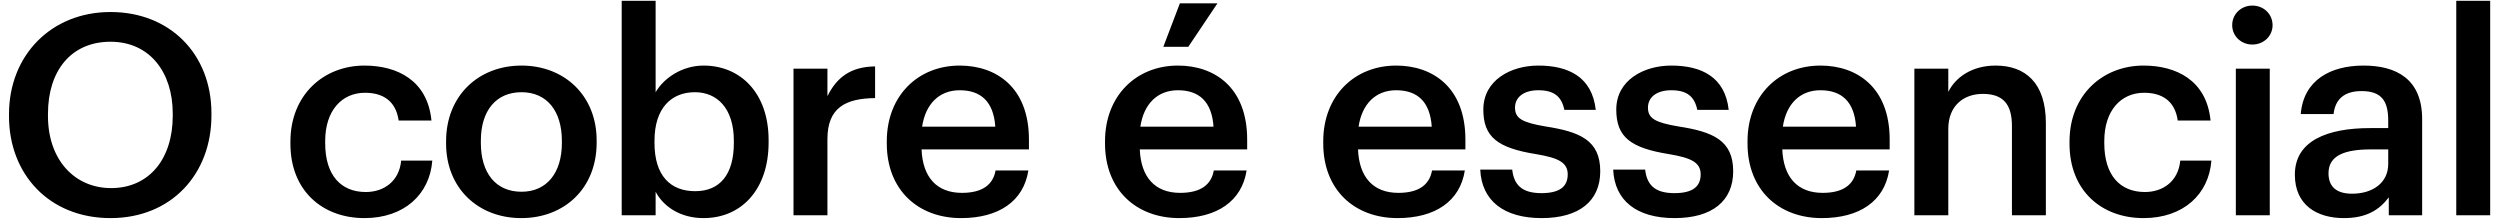
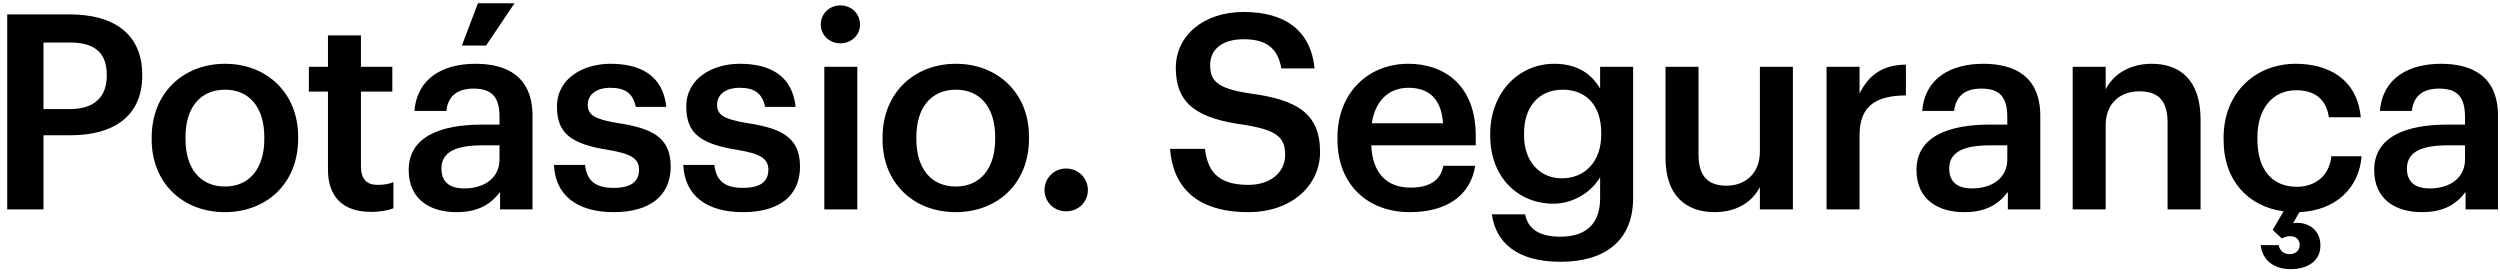
- <svg xmlns="http://www.w3.org/2000/svg" width="214" height="19" viewBox="0 0 214 19" fill="none">
-   <path d="M9.507 16.101C12.746 16.101 14.787 13.629 14.787 9.909V9.717C14.787 6.189 12.819 3.573 9.459 3.573C6.098 3.573 4.106 6.045 4.106 9.741V9.933C4.106 13.677 6.386 16.101 9.507 16.101ZM9.459 18.669C4.202 18.669 0.771 14.901 0.771 9.957V9.765C0.771 4.749 4.37 1.029 9.459 1.029C14.57 1.029 18.099 4.653 18.099 9.693V9.885C18.099 14.901 14.666 18.669 9.459 18.669ZM31.196 18.669C27.596 18.669 24.86 16.317 24.86 12.309V12.117C24.86 8.133 27.692 5.613 31.196 5.613C33.98 5.613 36.596 6.861 36.932 10.317H34.124C33.884 8.637 32.78 7.941 31.244 7.941C29.252 7.941 27.836 9.477 27.836 12.069V12.261C27.836 14.997 29.18 16.437 31.316 16.437C32.852 16.437 34.172 15.525 34.34 13.749H37.004C36.788 16.629 34.604 18.669 31.196 18.669ZM44.641 16.413C46.801 16.413 48.097 14.805 48.097 12.237V12.069C48.097 9.477 46.801 7.893 44.641 7.893C42.481 7.893 41.161 9.453 41.161 12.045V12.237C41.161 14.805 42.433 16.413 44.641 16.413ZM44.617 18.669C40.921 18.669 38.185 16.101 38.185 12.285V12.093C38.185 8.205 40.945 5.613 44.641 5.613C48.313 5.613 51.073 8.181 51.073 12.021V12.213C51.073 16.125 48.313 18.669 44.617 18.669ZM60.225 18.669C58.233 18.669 56.793 17.685 56.121 16.413V18.429H53.217V0.069H56.121V7.893C56.817 6.693 58.377 5.613 60.225 5.613C63.369 5.613 65.793 7.941 65.793 11.997V12.189C65.793 16.221 63.465 18.669 60.225 18.669ZM59.505 16.365C61.641 16.365 62.817 14.925 62.817 12.237V12.045C62.817 9.261 61.377 7.893 59.481 7.893C57.465 7.893 56.025 9.261 56.025 12.045V12.237C56.025 15.045 57.393 16.365 59.505 16.365ZM67.924 18.429V5.877H70.828V8.229C71.62 6.645 72.796 5.709 74.908 5.685V8.397C72.364 8.421 70.828 9.237 70.828 11.901V18.429H67.924ZM82.269 18.669C78.573 18.669 75.909 16.245 75.909 12.285V12.093C75.909 8.205 78.573 5.613 82.149 5.613C85.269 5.613 88.077 7.461 88.077 11.949V12.789H78.885C78.981 15.165 80.181 16.509 82.341 16.509C84.093 16.509 85.005 15.813 85.221 14.589H88.029C87.621 17.229 85.485 18.669 82.269 18.669ZM78.933 10.845H85.197C85.053 8.685 83.949 7.725 82.149 7.725C80.397 7.725 79.221 8.901 78.933 10.845ZM99.582 4.005L100.998 0.285H104.214L101.718 4.005H99.582ZM100.95 18.669C97.254 18.669 94.59 16.245 94.59 12.285V12.093C94.59 8.205 97.254 5.613 100.83 5.613C103.95 5.613 106.758 7.461 106.758 11.949V12.789H97.566C97.662 15.165 98.862 16.509 101.022 16.509C102.774 16.509 103.686 15.813 103.902 14.589H106.71C106.302 17.229 104.166 18.669 100.95 18.669ZM97.614 10.845H103.878C103.734 8.685 102.63 7.725 100.83 7.725C99.078 7.725 97.901 8.901 97.614 10.845ZM119.63 18.669C115.934 18.669 113.27 16.245 113.27 12.285V12.093C113.27 8.205 115.934 5.613 119.51 5.613C122.63 5.613 125.438 7.461 125.438 11.949V12.789H116.246C116.342 15.165 117.542 16.509 119.702 16.509C121.454 16.509 122.366 15.813 122.582 14.589H125.39C124.982 17.229 122.846 18.669 119.63 18.669ZM116.294 10.845H122.558C122.414 8.685 121.31 7.725 119.51 7.725C117.758 7.725 116.582 8.901 116.294 10.845ZM131.965 18.669C128.725 18.669 126.829 17.181 126.709 14.517H129.445C129.589 15.789 130.237 16.533 131.941 16.533C133.501 16.533 134.197 15.981 134.197 14.925C134.197 13.893 133.357 13.509 131.509 13.197C128.197 12.669 126.973 11.733 126.973 9.381C126.973 6.861 129.325 5.613 131.677 5.613C134.245 5.613 136.285 6.573 136.597 9.405H133.909C133.669 8.253 133.021 7.725 131.677 7.725C130.429 7.725 129.685 8.325 129.685 9.213C129.685 10.125 130.285 10.485 132.277 10.821C135.229 11.277 136.981 11.997 136.981 14.661C136.981 17.205 135.181 18.669 131.965 18.669ZM143.345 18.669C140.105 18.669 138.209 17.181 138.089 14.517H140.825C140.969 15.789 141.617 16.533 143.321 16.533C144.881 16.533 145.577 15.981 145.577 14.925C145.577 13.893 144.737 13.509 142.889 13.197C139.577 12.669 138.353 11.733 138.353 9.381C138.353 6.861 140.705 5.613 143.057 5.613C145.625 5.613 147.665 6.573 147.977 9.405H145.289C145.049 8.253 144.401 7.725 143.057 7.725C141.809 7.725 141.065 8.325 141.065 9.213C141.065 10.125 141.665 10.485 143.657 10.821C146.609 11.277 148.361 11.997 148.361 14.661C148.361 17.205 146.561 18.669 143.345 18.669ZM155.948 18.669C152.252 18.669 149.588 16.245 149.588 12.285V12.093C149.588 8.205 152.252 5.613 155.828 5.613C158.948 5.613 161.756 7.461 161.756 11.949V12.789H152.564C152.66 15.165 153.86 16.509 156.02 16.509C157.772 16.509 158.684 15.813 158.9 14.589H161.708C161.3 17.229 159.164 18.669 155.948 18.669ZM152.612 10.845H158.876C158.732 8.685 157.628 7.725 155.828 7.725C154.076 7.725 152.9 8.901 152.612 10.845ZM163.87 18.429V5.877H166.774V7.869C167.374 6.645 168.766 5.613 170.83 5.613C173.35 5.613 175.126 7.077 175.126 10.533V18.429H172.222V10.797C172.222 8.901 171.454 8.037 169.726 8.037C168.094 8.037 166.774 9.045 166.774 11.037V18.429H163.87ZM183.487 18.669C179.887 18.669 177.151 16.317 177.151 12.309V12.117C177.151 8.133 179.983 5.613 183.487 5.613C186.271 5.613 188.887 6.861 189.223 10.317H186.415C186.175 8.637 185.071 7.941 183.535 7.941C181.543 7.941 180.127 9.477 180.127 12.069V12.261C180.127 14.997 181.471 16.437 183.607 16.437C185.143 16.437 186.463 15.525 186.631 13.749H189.295C189.079 16.629 186.895 18.669 183.487 18.669ZM191.388 18.429V5.877H194.292V18.429H191.388ZM192.804 3.813C191.844 3.813 191.076 3.093 191.076 2.157C191.076 1.197 191.844 0.477 192.804 0.477C193.764 0.477 194.532 1.197 194.532 2.157C194.532 3.093 193.764 3.813 192.804 3.813ZM200.64 18.669C198.336 18.669 196.44 17.565 196.44 14.949C196.44 12.021 199.272 10.965 202.872 10.965H204.432V10.317C204.432 8.637 203.856 7.797 202.152 7.797C200.64 7.797 199.896 8.517 199.752 9.765H196.944C197.184 6.837 199.512 5.613 202.32 5.613C205.128 5.613 207.336 6.765 207.336 10.197V18.429H204.48V16.893C203.664 17.973 202.56 18.669 200.64 18.669ZM201.336 16.581C203.112 16.581 204.432 15.645 204.432 14.037V12.789H202.944C200.736 12.789 199.32 13.293 199.32 14.829C199.32 15.885 199.896 16.581 201.336 16.581ZM210.256 18.429V0.069H213.16V18.429H210.256Z" fill="black" />
+ <svg xmlns="http://www.w3.org/2000/svg" width="220" height="24" viewBox="0 0 220 24" fill="none">
+   <path d="M0.635 18.429V1.269H6.155C9.995 1.269 12.515 2.973 12.515 6.573V6.669C12.515 10.293 9.899 11.901 6.227 11.901H3.827V18.429H0.635ZM3.827 9.597H6.155C8.267 9.597 9.395 8.565 9.395 6.669V6.573C9.395 4.533 8.195 3.741 6.155 3.741H3.827V9.597ZM19.804 16.413C21.964 16.413 23.26 14.805 23.26 12.237V12.069C23.26 9.477 21.964 7.893 19.804 7.893C17.644 7.893 16.324 9.453 16.324 12.045V12.237C16.324 14.805 17.596 16.413 19.804 16.413ZM19.78 18.669C16.084 18.669 13.348 16.101 13.348 12.285V12.093C13.348 8.205 16.108 5.613 19.804 5.613C23.476 5.613 26.236 8.181 26.236 12.021V12.213C26.236 16.125 23.476 18.669 19.78 18.669ZM32.652 18.645C30.156 18.645 28.86 17.301 28.86 14.925V8.061H27.18V5.877H28.86V3.117H31.764V5.877H34.524V8.061H31.764V14.661C31.764 15.765 32.292 16.269 33.204 16.269C33.78 16.269 34.212 16.197 34.62 16.029V18.333C34.164 18.501 33.54 18.645 32.652 18.645ZM40.165 18.669C37.861 18.669 35.965 17.565 35.965 14.949C35.965 12.021 38.797 10.965 42.397 10.965H43.957V10.317C43.957 8.637 43.381 7.797 41.677 7.797C40.165 7.797 39.421 8.517 39.277 9.765H36.469C36.709 6.837 39.037 5.613 41.845 5.613C44.653 5.613 46.861 6.765 46.861 10.197V18.429H44.005V16.893C43.189 17.973 42.085 18.669 40.165 18.669ZM40.861 16.581C42.637 16.581 43.957 15.645 43.957 14.037V12.789H42.469C40.261 12.789 38.845 13.293 38.845 14.829C38.845 15.885 39.421 16.581 40.861 16.581ZM40.645 4.005L42.061 0.285H45.277L42.781 4.005H40.645ZM54.005 18.669C50.765 18.669 48.869 17.181 48.749 14.517H51.485C51.629 15.789 52.277 16.533 53.981 16.533C55.541 16.533 56.237 15.981 56.237 14.925C56.237 13.893 55.397 13.509 53.549 13.197C50.237 12.669 49.013 11.733 49.013 9.381C49.013 6.861 51.365 5.613 53.717 5.613C56.285 5.613 58.325 6.573 58.637 9.405H55.949C55.709 8.253 55.061 7.725 53.717 7.725C52.469 7.725 51.725 8.325 51.725 9.213C51.725 10.125 52.325 10.485 54.317 10.821C57.269 11.277 59.021 11.997 59.021 14.661C59.021 17.205 57.221 18.669 54.005 18.669ZM65.385 18.669C62.145 18.669 60.249 17.181 60.129 14.517H62.865C63.009 15.789 63.657 16.533 65.361 16.533C66.921 16.533 67.617 15.981 67.617 14.925C67.617 13.893 66.777 13.509 64.929 13.197C61.617 12.669 60.393 11.733 60.393 9.381C60.393 6.861 62.745 5.613 65.097 5.613C67.665 5.613 69.705 6.573 70.017 9.405H67.329C67.089 8.253 66.441 7.725 65.097 7.725C63.849 7.725 63.105 8.325 63.105 9.213C63.105 10.125 63.705 10.485 65.697 10.821C68.649 11.277 70.401 11.997 70.401 14.661C70.401 17.205 68.601 18.669 65.385 18.669ZM72.54 18.429V5.877H75.444V18.429H72.54ZM73.956 3.813C72.996 3.813 72.228 3.093 72.228 2.157C72.228 1.197 72.996 0.477 73.956 0.477C74.916 0.477 75.684 1.197 75.684 2.157C75.684 3.093 74.916 3.813 73.956 3.813ZM84.12 16.413C86.28 16.413 87.576 14.805 87.576 12.237V12.069C87.576 9.477 86.28 7.893 84.12 7.893C81.96 7.893 80.64 9.453 80.64 12.045V12.237C80.64 14.805 81.912 16.413 84.12 16.413ZM84.096 18.669C80.4 18.669 77.664 16.101 77.664 12.285V12.093C77.664 8.205 80.424 5.613 84.12 5.613C87.792 5.613 90.552 8.181 90.552 12.021V12.213C90.552 16.125 87.792 18.669 84.096 18.669ZM93.814 18.597C92.758 18.597 91.918 17.781 91.918 16.725C91.918 15.669 92.758 14.829 93.814 14.829C94.894 14.829 95.734 15.669 95.734 16.725C95.734 17.781 94.894 18.597 93.814 18.597ZM109.854 18.669C105.174 18.669 103.206 16.341 102.966 13.101H106.038C106.254 14.829 106.95 16.269 109.854 16.269C111.75 16.269 113.094 15.213 113.094 13.629C113.094 12.045 112.302 11.445 109.518 10.989C105.414 10.437 103.47 9.189 103.47 5.973C103.47 3.165 105.87 1.053 109.446 1.053C113.142 1.053 115.35 2.733 115.686 6.021H112.758C112.446 4.221 111.414 3.453 109.446 3.453C107.502 3.453 106.494 4.389 106.494 5.709C106.494 7.101 107.07 7.797 110.046 8.229C114.078 8.781 116.166 9.933 116.166 13.365C116.166 16.341 113.646 18.669 109.854 18.669ZM124.057 18.669C120.361 18.669 117.697 16.245 117.697 12.285V12.093C117.697 8.205 120.361 5.613 123.937 5.613C127.057 5.613 129.865 7.461 129.865 11.949V12.789H120.673C120.769 15.165 121.969 16.509 124.129 16.509C125.881 16.509 126.793 15.813 127.009 14.589H129.817C129.409 17.229 127.273 18.669 124.057 18.669ZM120.721 10.845H126.985C126.841 8.685 125.737 7.725 123.937 7.725C122.185 7.725 121.009 8.901 120.721 10.845ZM137.331 23.037C133.395 23.037 131.619 21.261 131.283 18.861H134.211C134.451 20.109 135.411 20.829 137.307 20.829C139.563 20.829 140.811 19.701 140.811 17.445V15.597C140.115 16.797 138.555 17.925 136.707 17.925C133.563 17.925 131.139 15.573 131.139 11.949V11.781C131.139 8.253 133.539 5.613 136.779 5.613C138.843 5.613 140.091 6.549 140.811 7.797V5.877H143.715V17.493C143.691 21.189 141.219 23.037 137.331 23.037ZM137.427 15.693C139.443 15.693 140.907 14.253 140.907 11.853V11.685C140.907 9.309 139.611 7.893 137.523 7.893C135.363 7.893 134.115 9.453 134.115 11.733V11.925C134.115 14.253 135.555 15.693 137.427 15.693ZM150.886 18.669C148.414 18.669 146.566 17.253 146.566 13.917V5.877H149.47V13.581C149.47 15.477 150.262 16.341 151.942 16.341C153.502 16.341 154.87 15.333 154.87 13.341V5.877H157.774V18.429H154.87V16.461C154.246 17.685 152.926 18.669 150.886 18.669ZM160.737 18.429V5.877H163.641V8.229C164.433 6.645 165.609 5.709 167.721 5.685V8.397C165.177 8.421 163.641 9.237 163.641 11.901V18.429H160.737ZM172.85 18.669C170.546 18.669 168.65 17.565 168.65 14.949C168.65 12.021 171.482 10.965 175.082 10.965H176.642V10.317C176.642 8.637 176.066 7.797 174.362 7.797C172.85 7.797 172.106 8.517 171.962 9.765H169.154C169.394 6.837 171.722 5.613 174.53 5.613C177.338 5.613 179.546 6.765 179.546 10.197V18.429H176.69V16.893C175.874 17.973 174.77 18.669 172.85 18.669ZM173.546 16.581C175.322 16.581 176.642 15.645 176.642 14.037V12.789H175.154C172.946 12.789 171.53 13.293 171.53 14.829C171.53 15.885 172.106 16.581 173.546 16.581ZM182.395 18.429V5.877H185.299V7.869C185.899 6.645 187.291 5.613 189.355 5.613C191.875 5.613 193.651 7.077 193.651 10.533V18.429H190.747V10.797C190.747 8.901 189.979 8.037 188.251 8.037C186.619 8.037 185.299 9.045 185.299 11.037V18.429H182.395ZM201.58 23.685C200.068 23.685 199.084 22.869 198.94 21.573H200.524C200.596 21.981 200.908 22.365 201.484 22.365C202.036 22.365 202.372 22.029 202.372 21.549C202.372 21.093 202.036 20.781 201.532 20.781C201.196 20.781 200.956 20.901 200.812 20.997L199.996 20.229L200.956 18.597C197.884 18.189 195.676 15.933 195.676 12.309V12.117C195.676 8.133 198.508 5.613 202.012 5.613C204.796 5.613 207.412 6.861 207.748 10.317H204.94C204.7 8.637 203.596 7.941 202.06 7.941C200.068 7.941 198.652 9.477 198.652 12.069V12.261C198.652 14.997 199.996 16.437 202.132 16.437C203.668 16.437 204.988 15.525 205.156 13.749H207.82C207.604 16.533 205.564 18.525 202.348 18.669L201.796 19.629C202.996 19.485 204.196 20.109 204.196 21.621C204.196 22.965 203.068 23.685 201.58 23.685ZM213.129 18.669C210.825 18.669 208.929 17.565 208.929 14.949C208.929 12.021 211.761 10.965 215.361 10.965H216.921V10.317C216.921 8.637 216.345 7.797 214.641 7.797C213.129 7.797 212.385 8.517 212.241 9.765H209.433C209.673 6.837 212.001 5.613 214.809 5.613C217.617 5.613 219.825 6.765 219.825 10.197V18.429H216.969V16.893C216.153 17.973 215.049 18.669 213.129 18.669ZM213.825 16.581C215.601 16.581 216.921 15.645 216.921 14.037V12.789H215.433C213.225 12.789 211.809 13.293 211.809 14.829C211.809 15.885 212.385 16.581 213.825 16.581Z" fill="black" />
</svg>
